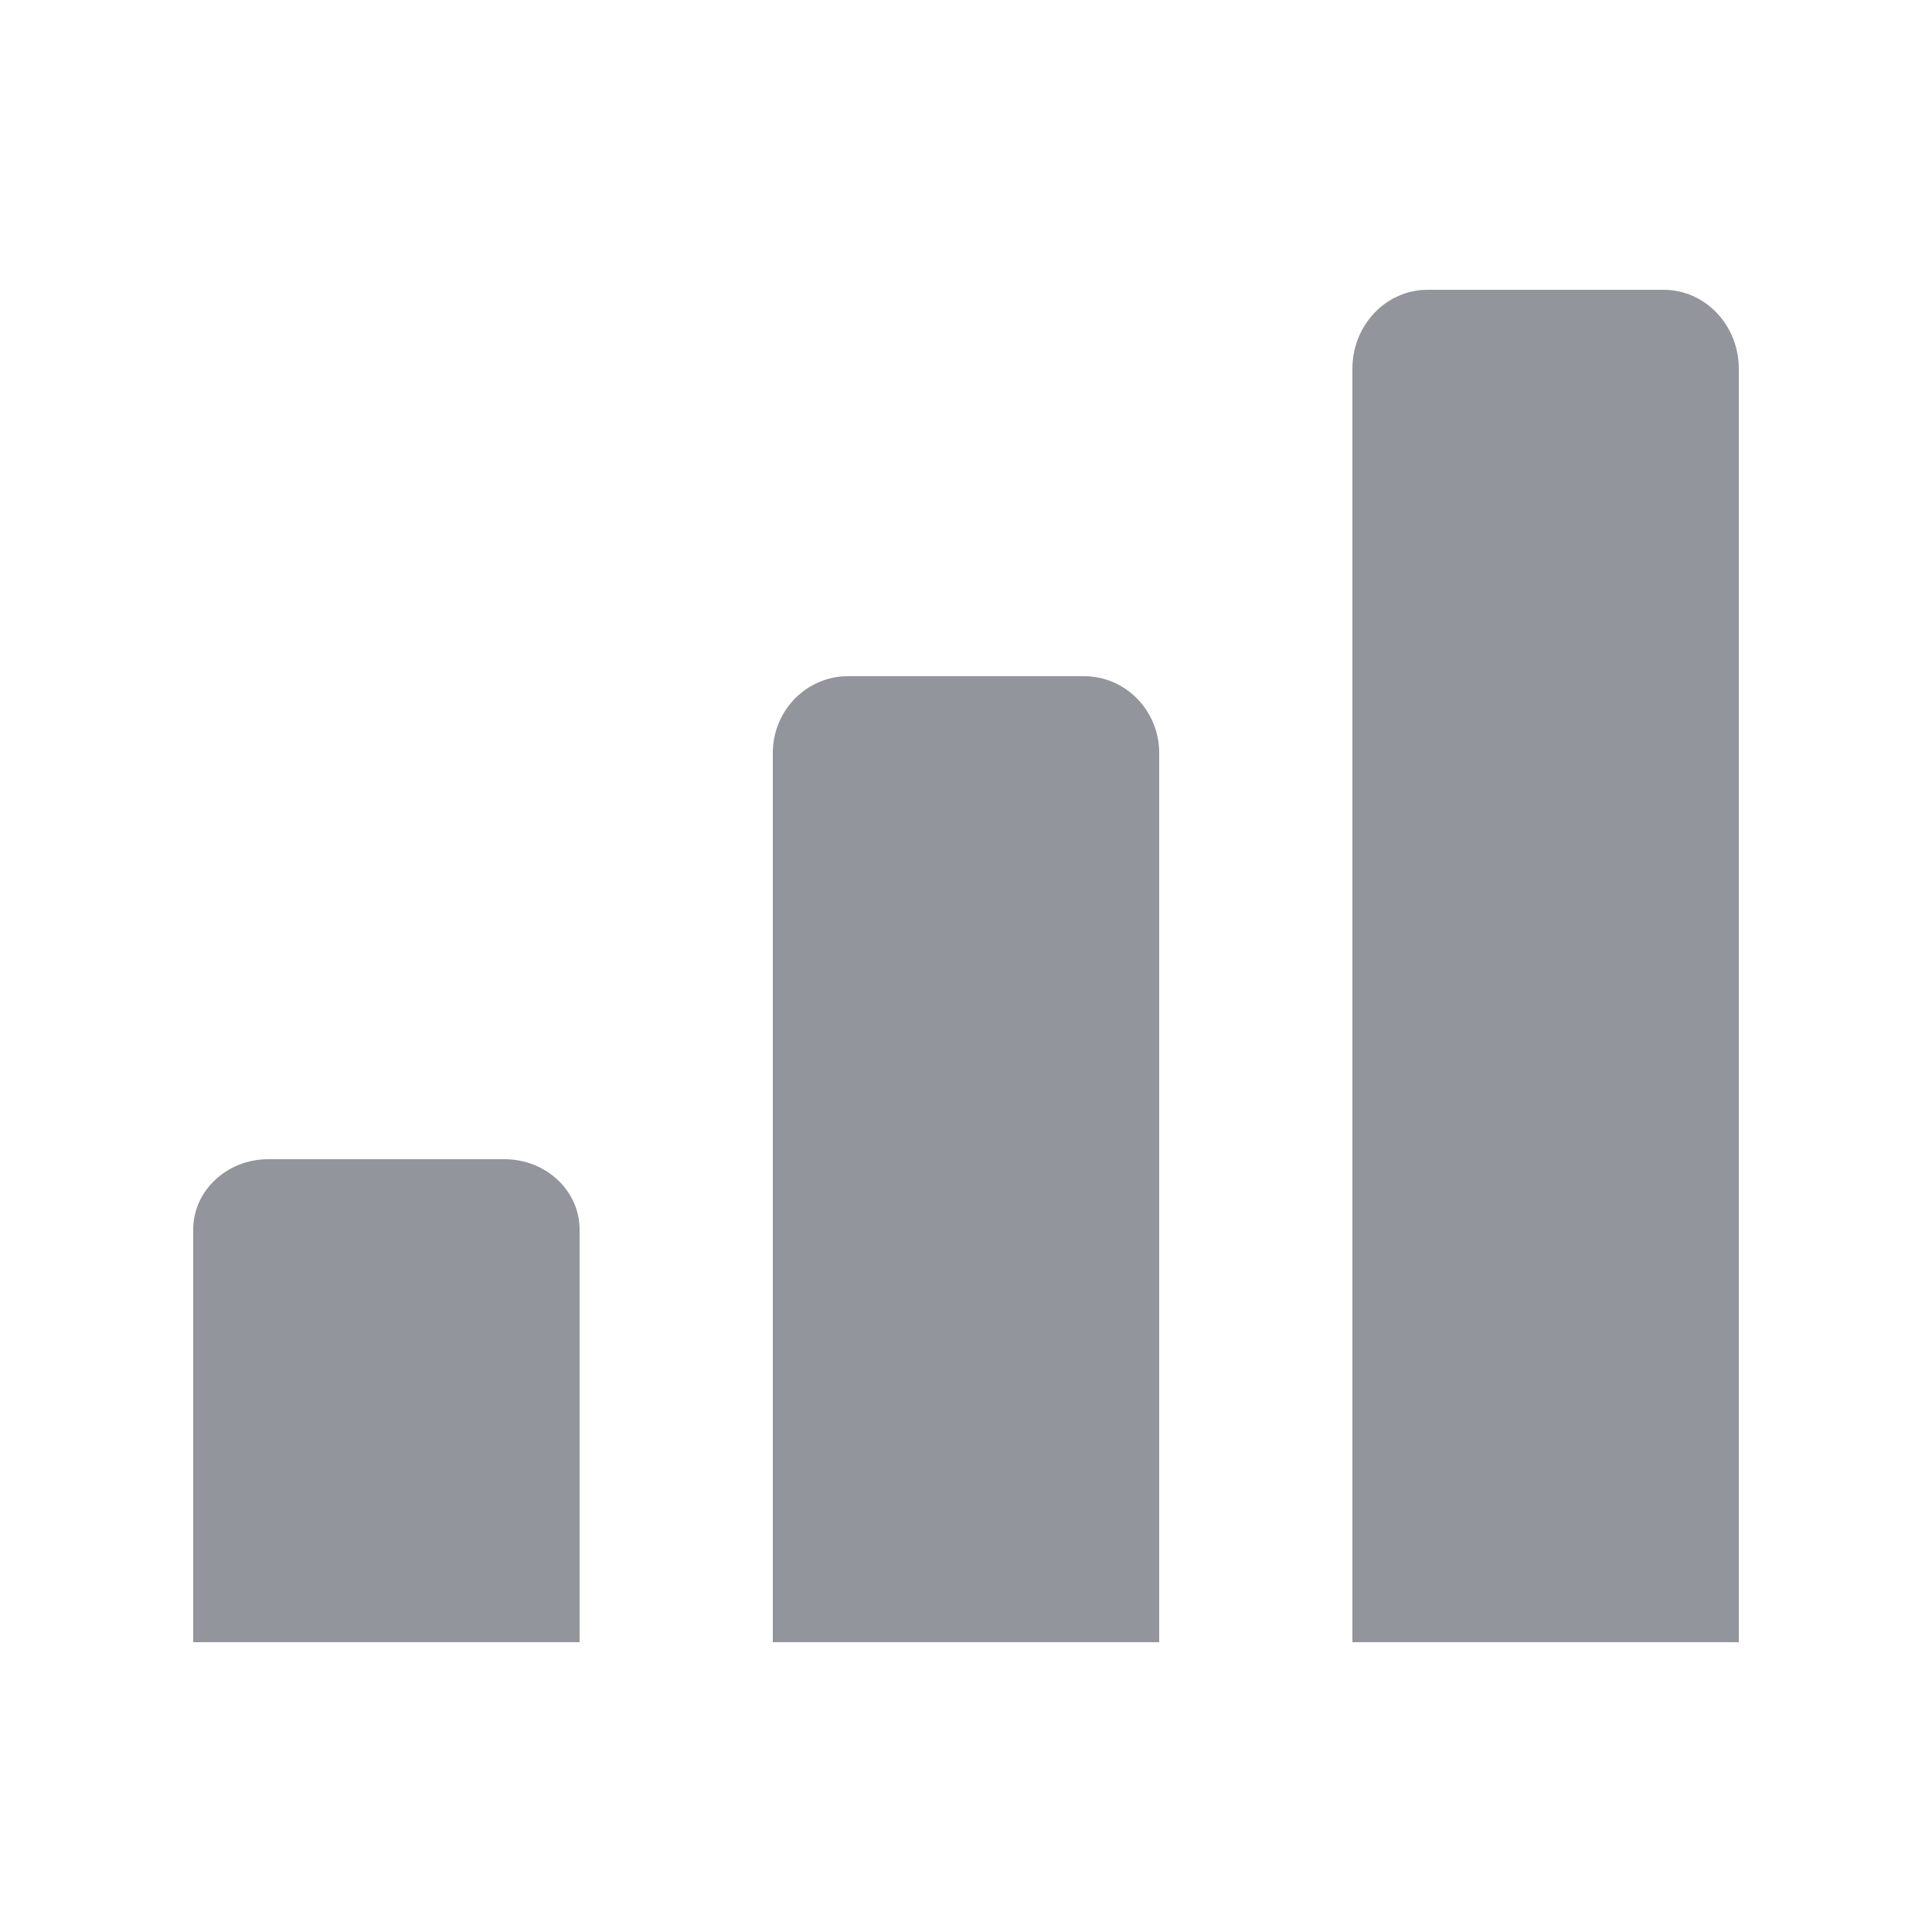
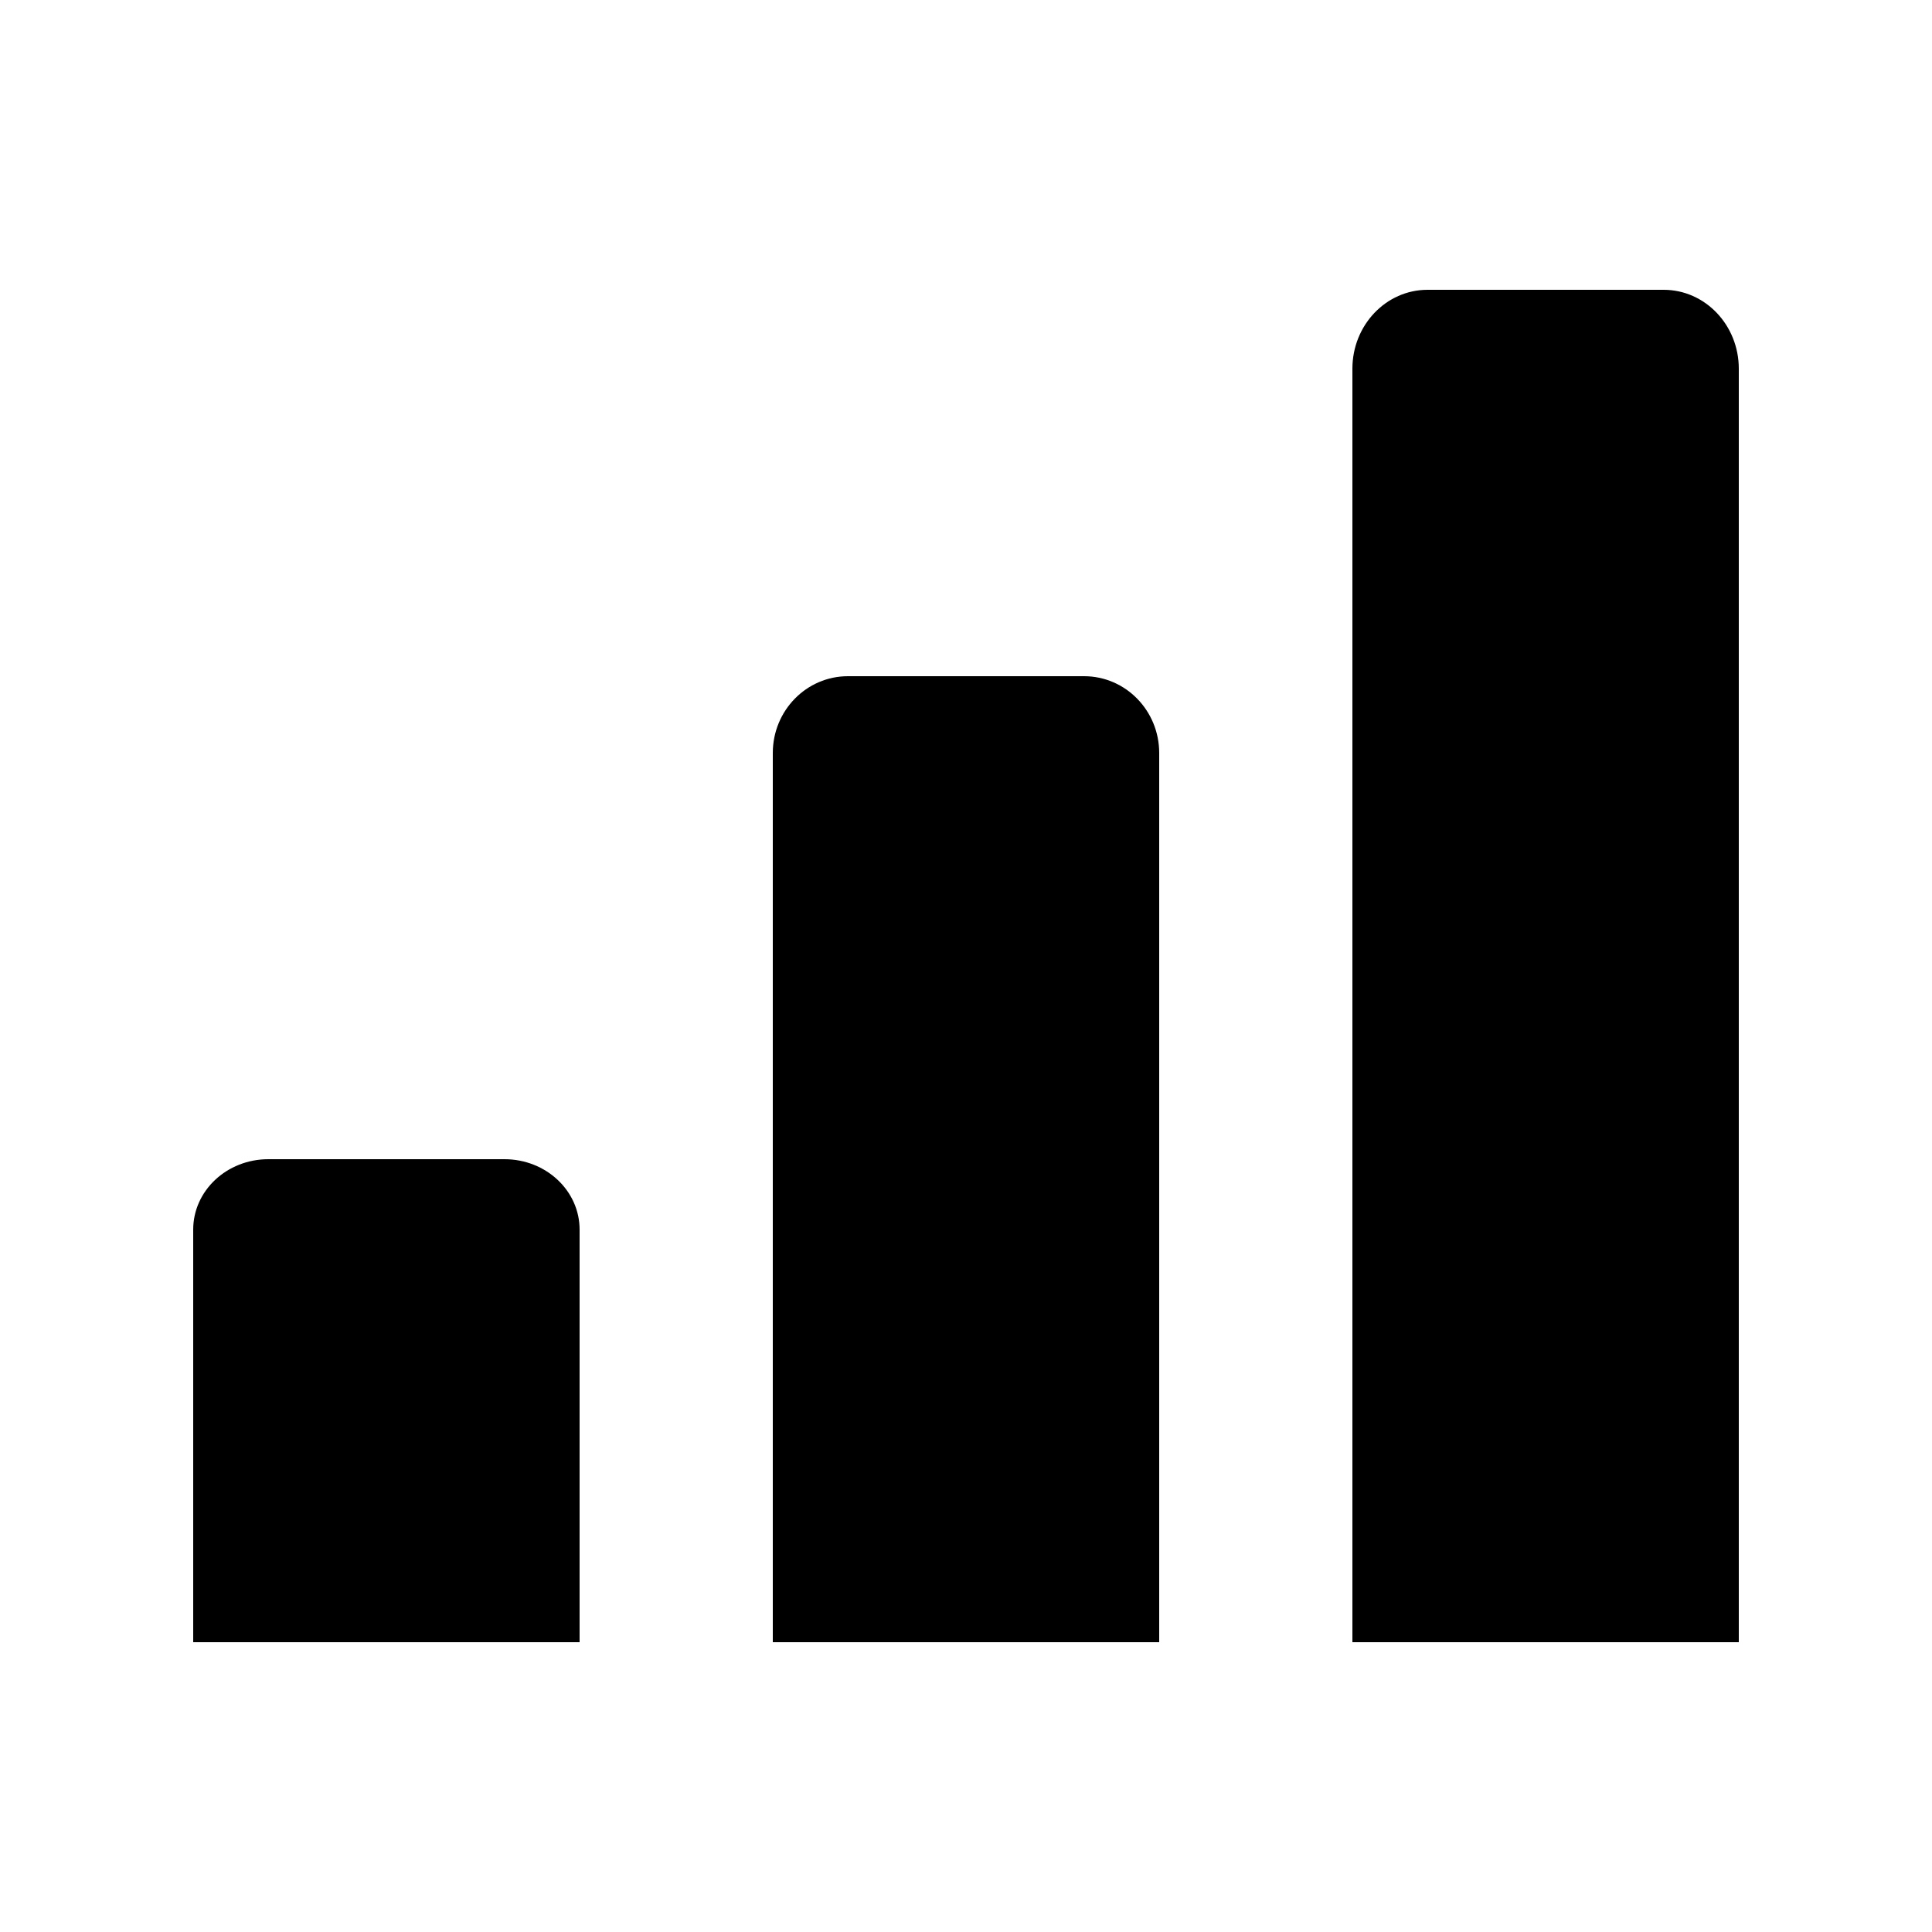
- <svg xmlns="http://www.w3.org/2000/svg" width="60" height="60" viewBox="0 0 20 20" fill="none">
-   <path d="M2 12.729C2 12.326 2.348 12 2.778 12H5.222C5.652 12 6 12.326 6 12.729V17H2V12.729Z" fill="#93959C" />
-   <path d="M8 7.795C8 7.356 8.348 7 8.778 7H11.222C11.652 7 12 7.356 12 7.795V17H8V7.795Z" fill="#93959C" />
-   <path d="M14 3.817C14 3.366 14.348 3 14.778 3H17.222C17.652 3 18 3.366 18 3.817V17H14V3.817Z" fill="#93959C" />
+ <svg xmlns="http://www.w3.org/2000/svg" width="60" height="60" viewBox="0 0 20 20">
+   <path d="M2 12.729C2 12.326 2.348 12 2.778 12H5.222C5.652 12 6 12.326 6 12.729V17H2V12.729Z" />
+   <path d="M8 7.795C8 7.356 8.348 7 8.778 7H11.222C11.652 7 12 7.356 12 7.795V17H8V7.795Z" />
+   <path d="M14 3.817C14 3.366 14.348 3 14.778 3H17.222C17.652 3 18 3.366 18 3.817V17H14V3.817Z" />
</svg>
